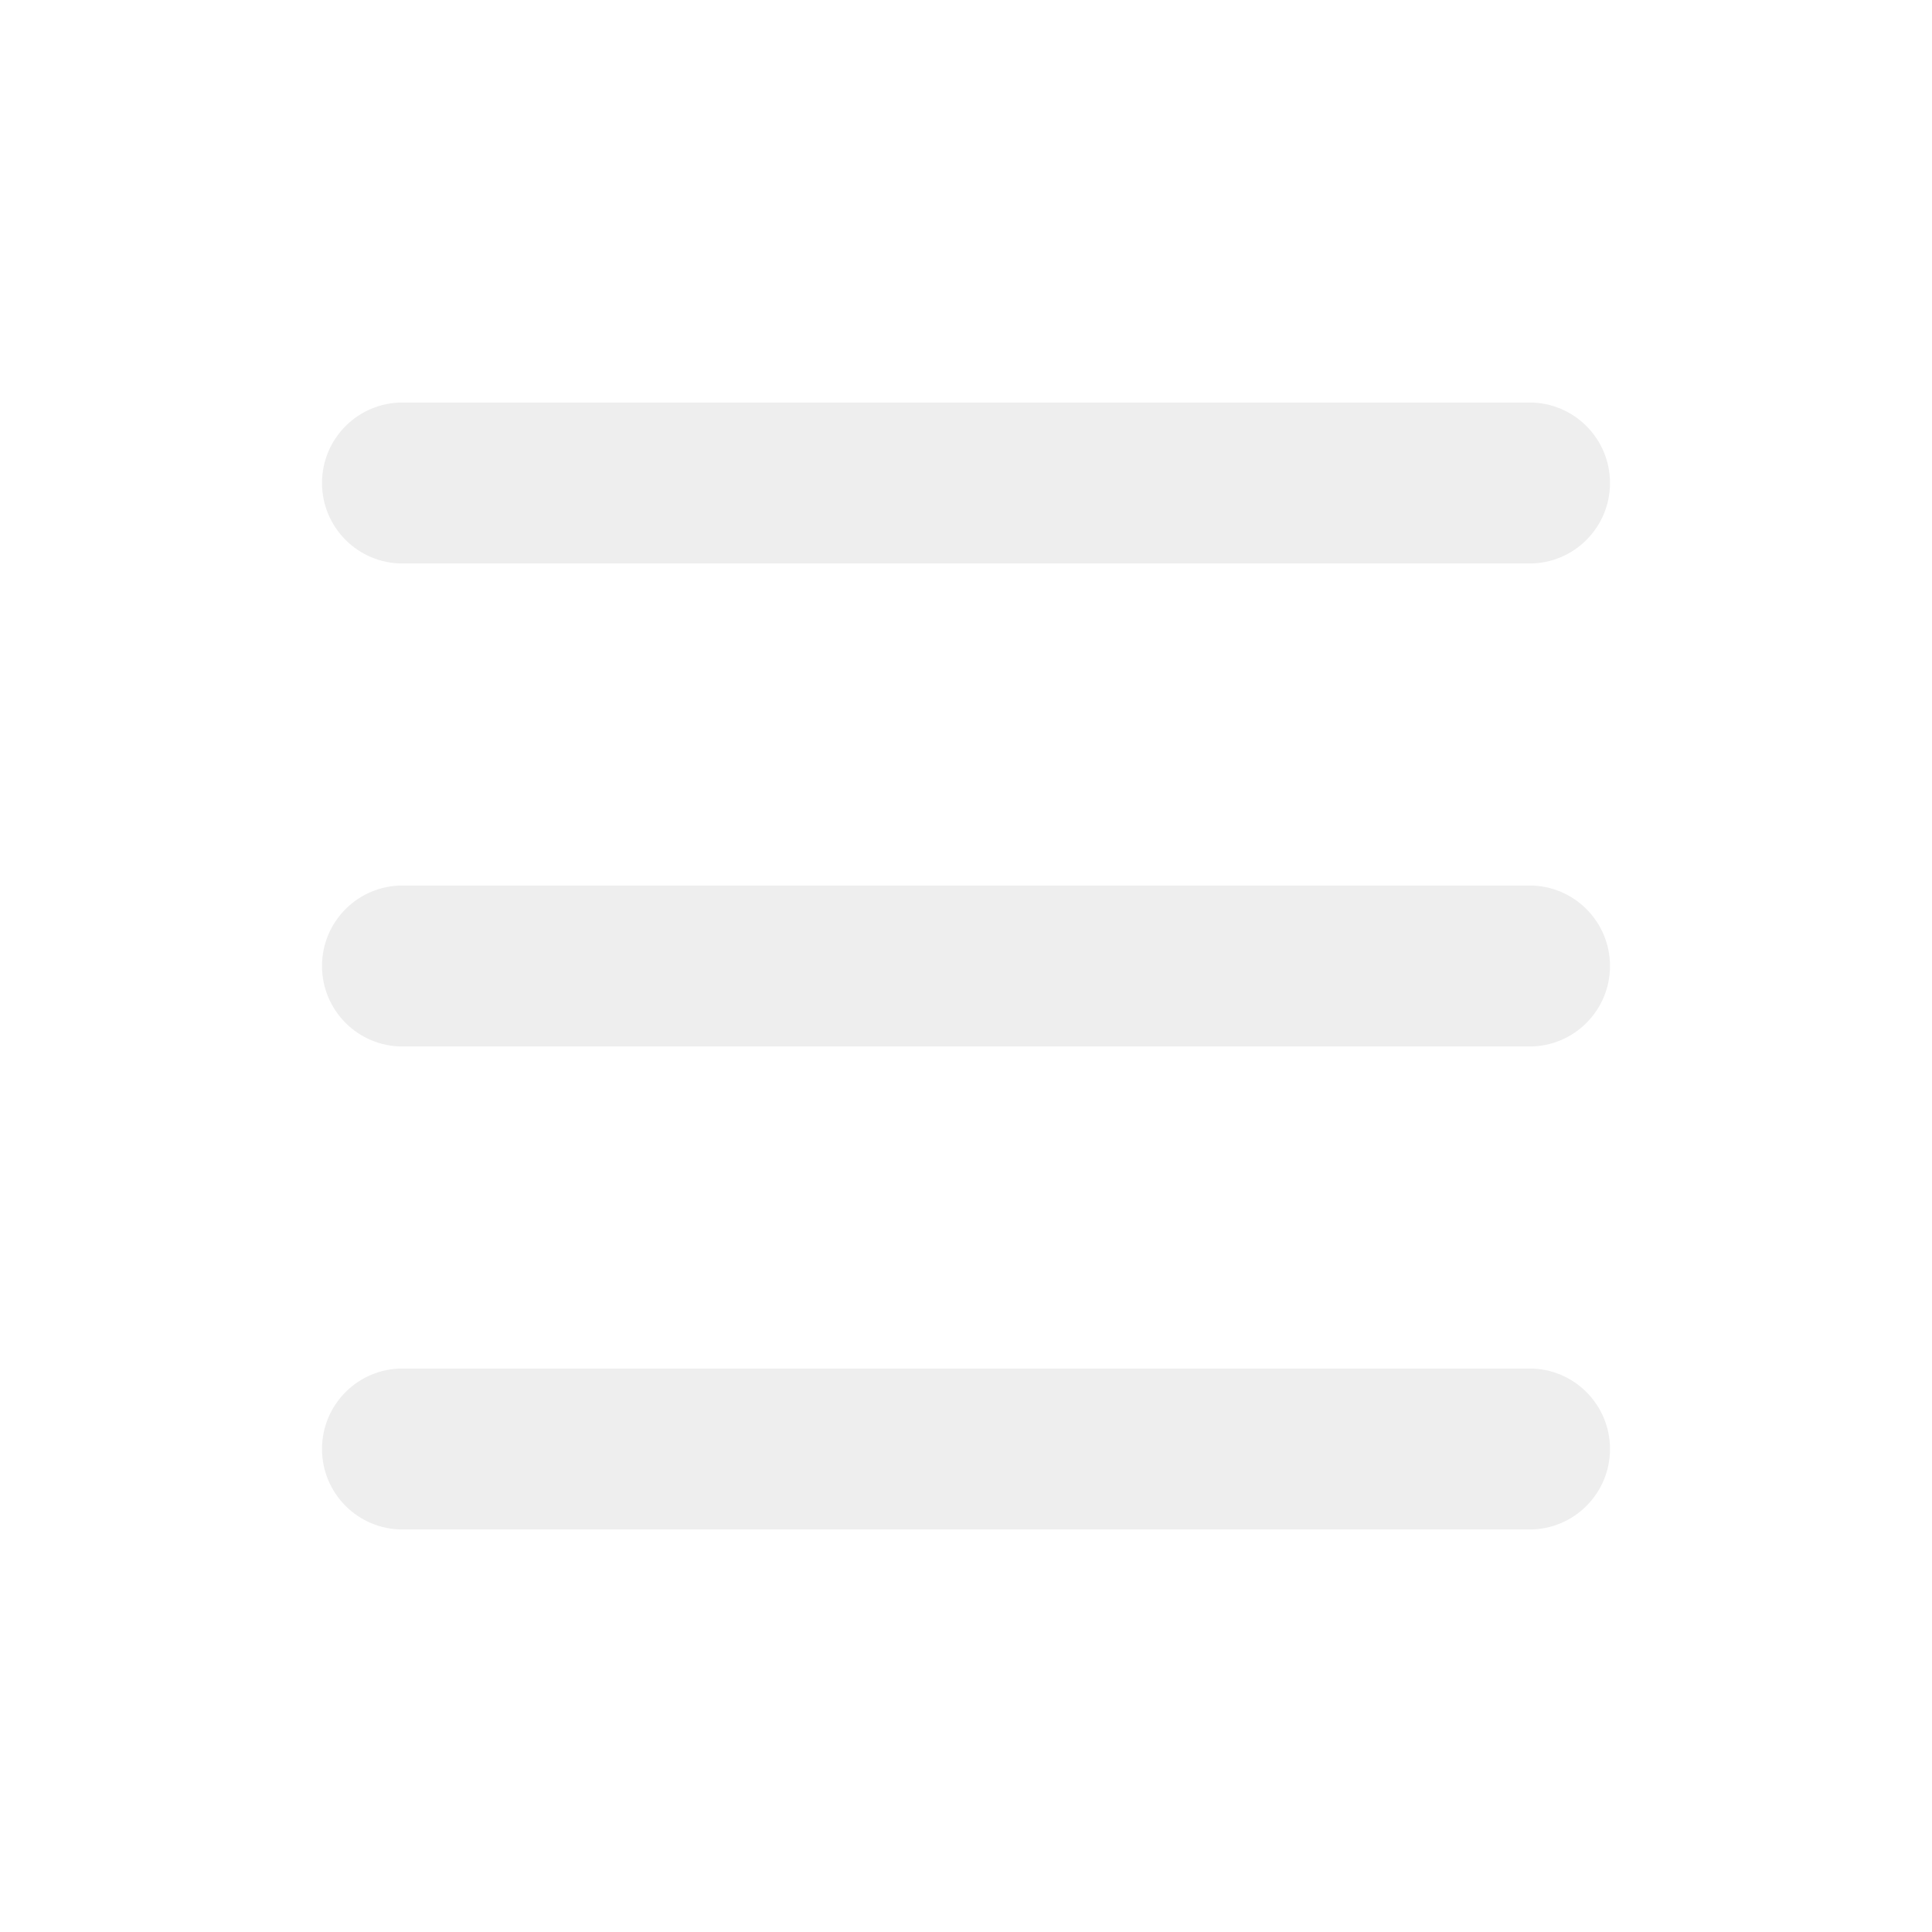
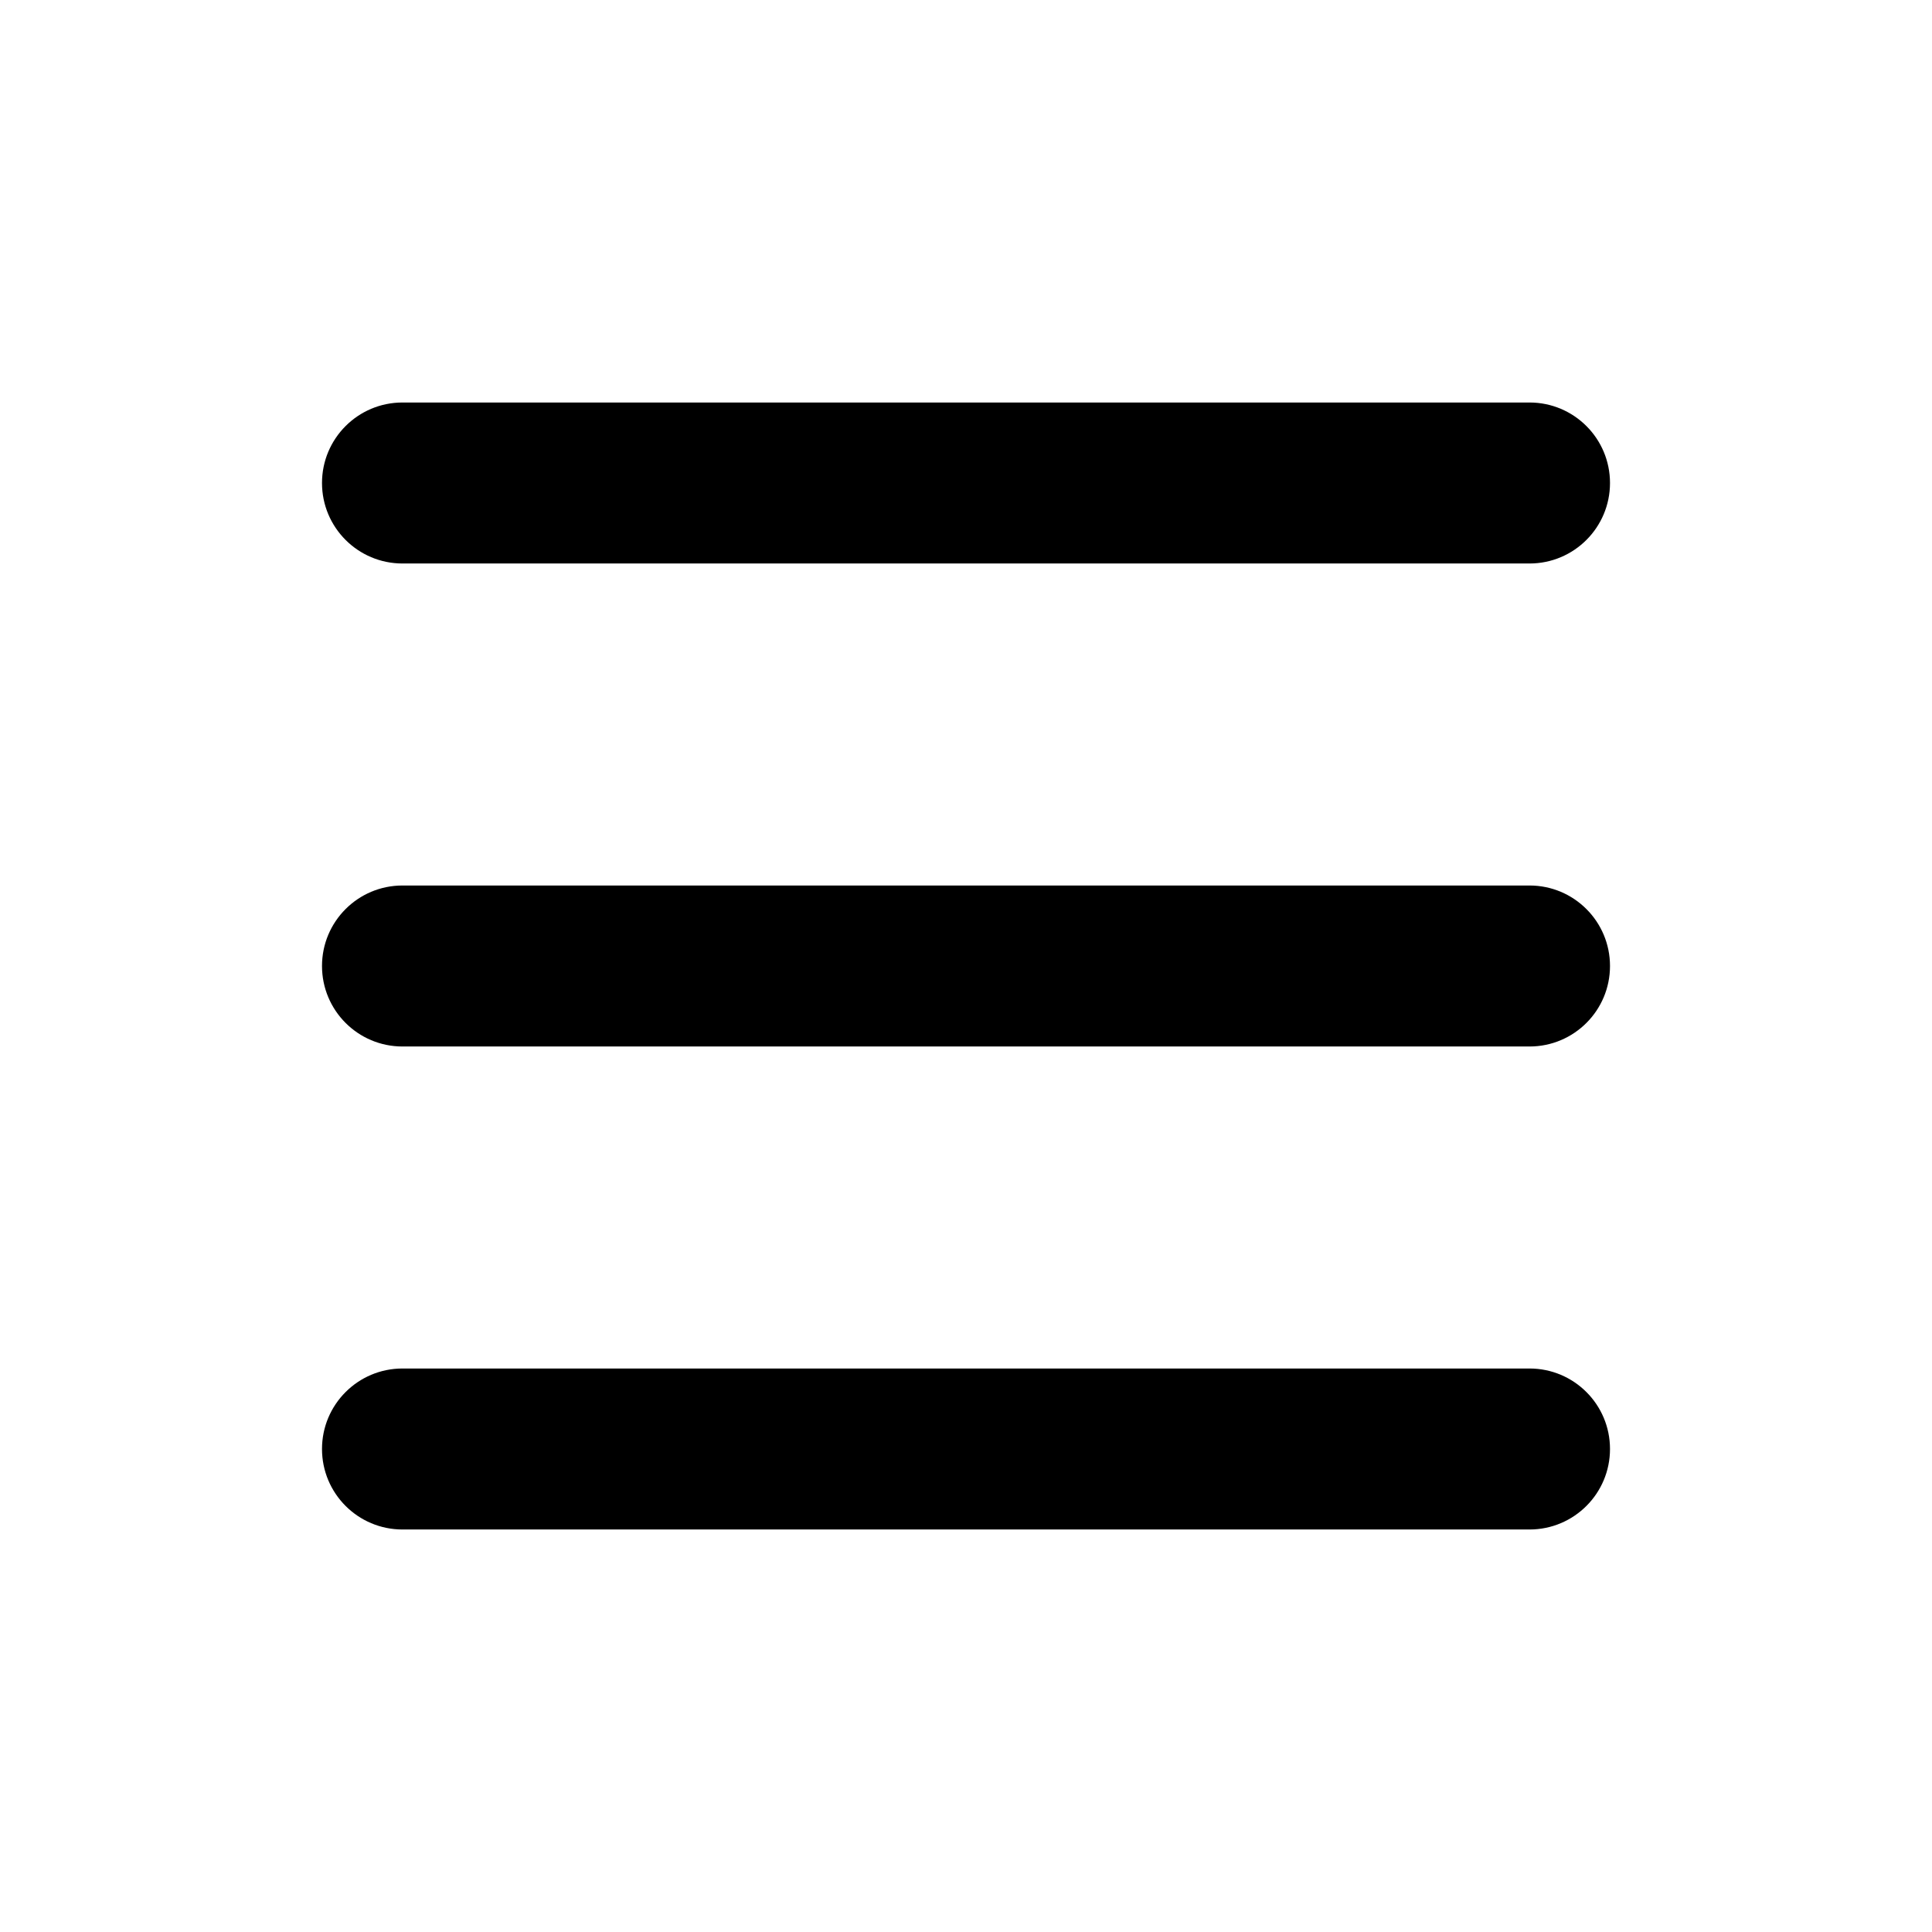
- <svg xmlns="http://www.w3.org/2000/svg" version="1.1" id="Layer_1" x="0px" y="0px" viewBox="0 0 512 512" style="enable-background:new 0 0 512 512;" xml:space="preserve" fill="#eee">
+ <svg xmlns="http://www.w3.org/2000/svg" version="1.1" id="Layer_1" x="0px" y="0px" viewBox="0 0 512 512" xml:space="preserve">
  <g>
    <path d="M405.333,405.333H106.667    c-11.797,0-21.333-9.557-21.333-21.333s9.536-21.333,21.333-21.333h298.667c11.797,0,21.333,9.557,21.333,21.333    S417.131,405.333,405.333,405.333z M405.333,277.333H106.667c-11.797,0-21.333-9.557-21.333-21.333s9.536-21.333,21.333-21.333    h298.667c11.797,0,21.333,9.557,21.333,21.333S417.131,277.333,405.333,277.333z M405.333,149.333H106.667    c-11.797,0-21.333-9.557-21.333-21.333s9.536-21.333,21.333-21.333h298.667c11.797,0,21.333,9.557,21.333,21.333    S417.131,149.333,405.333,149.333z" />
  </g>
</svg>
